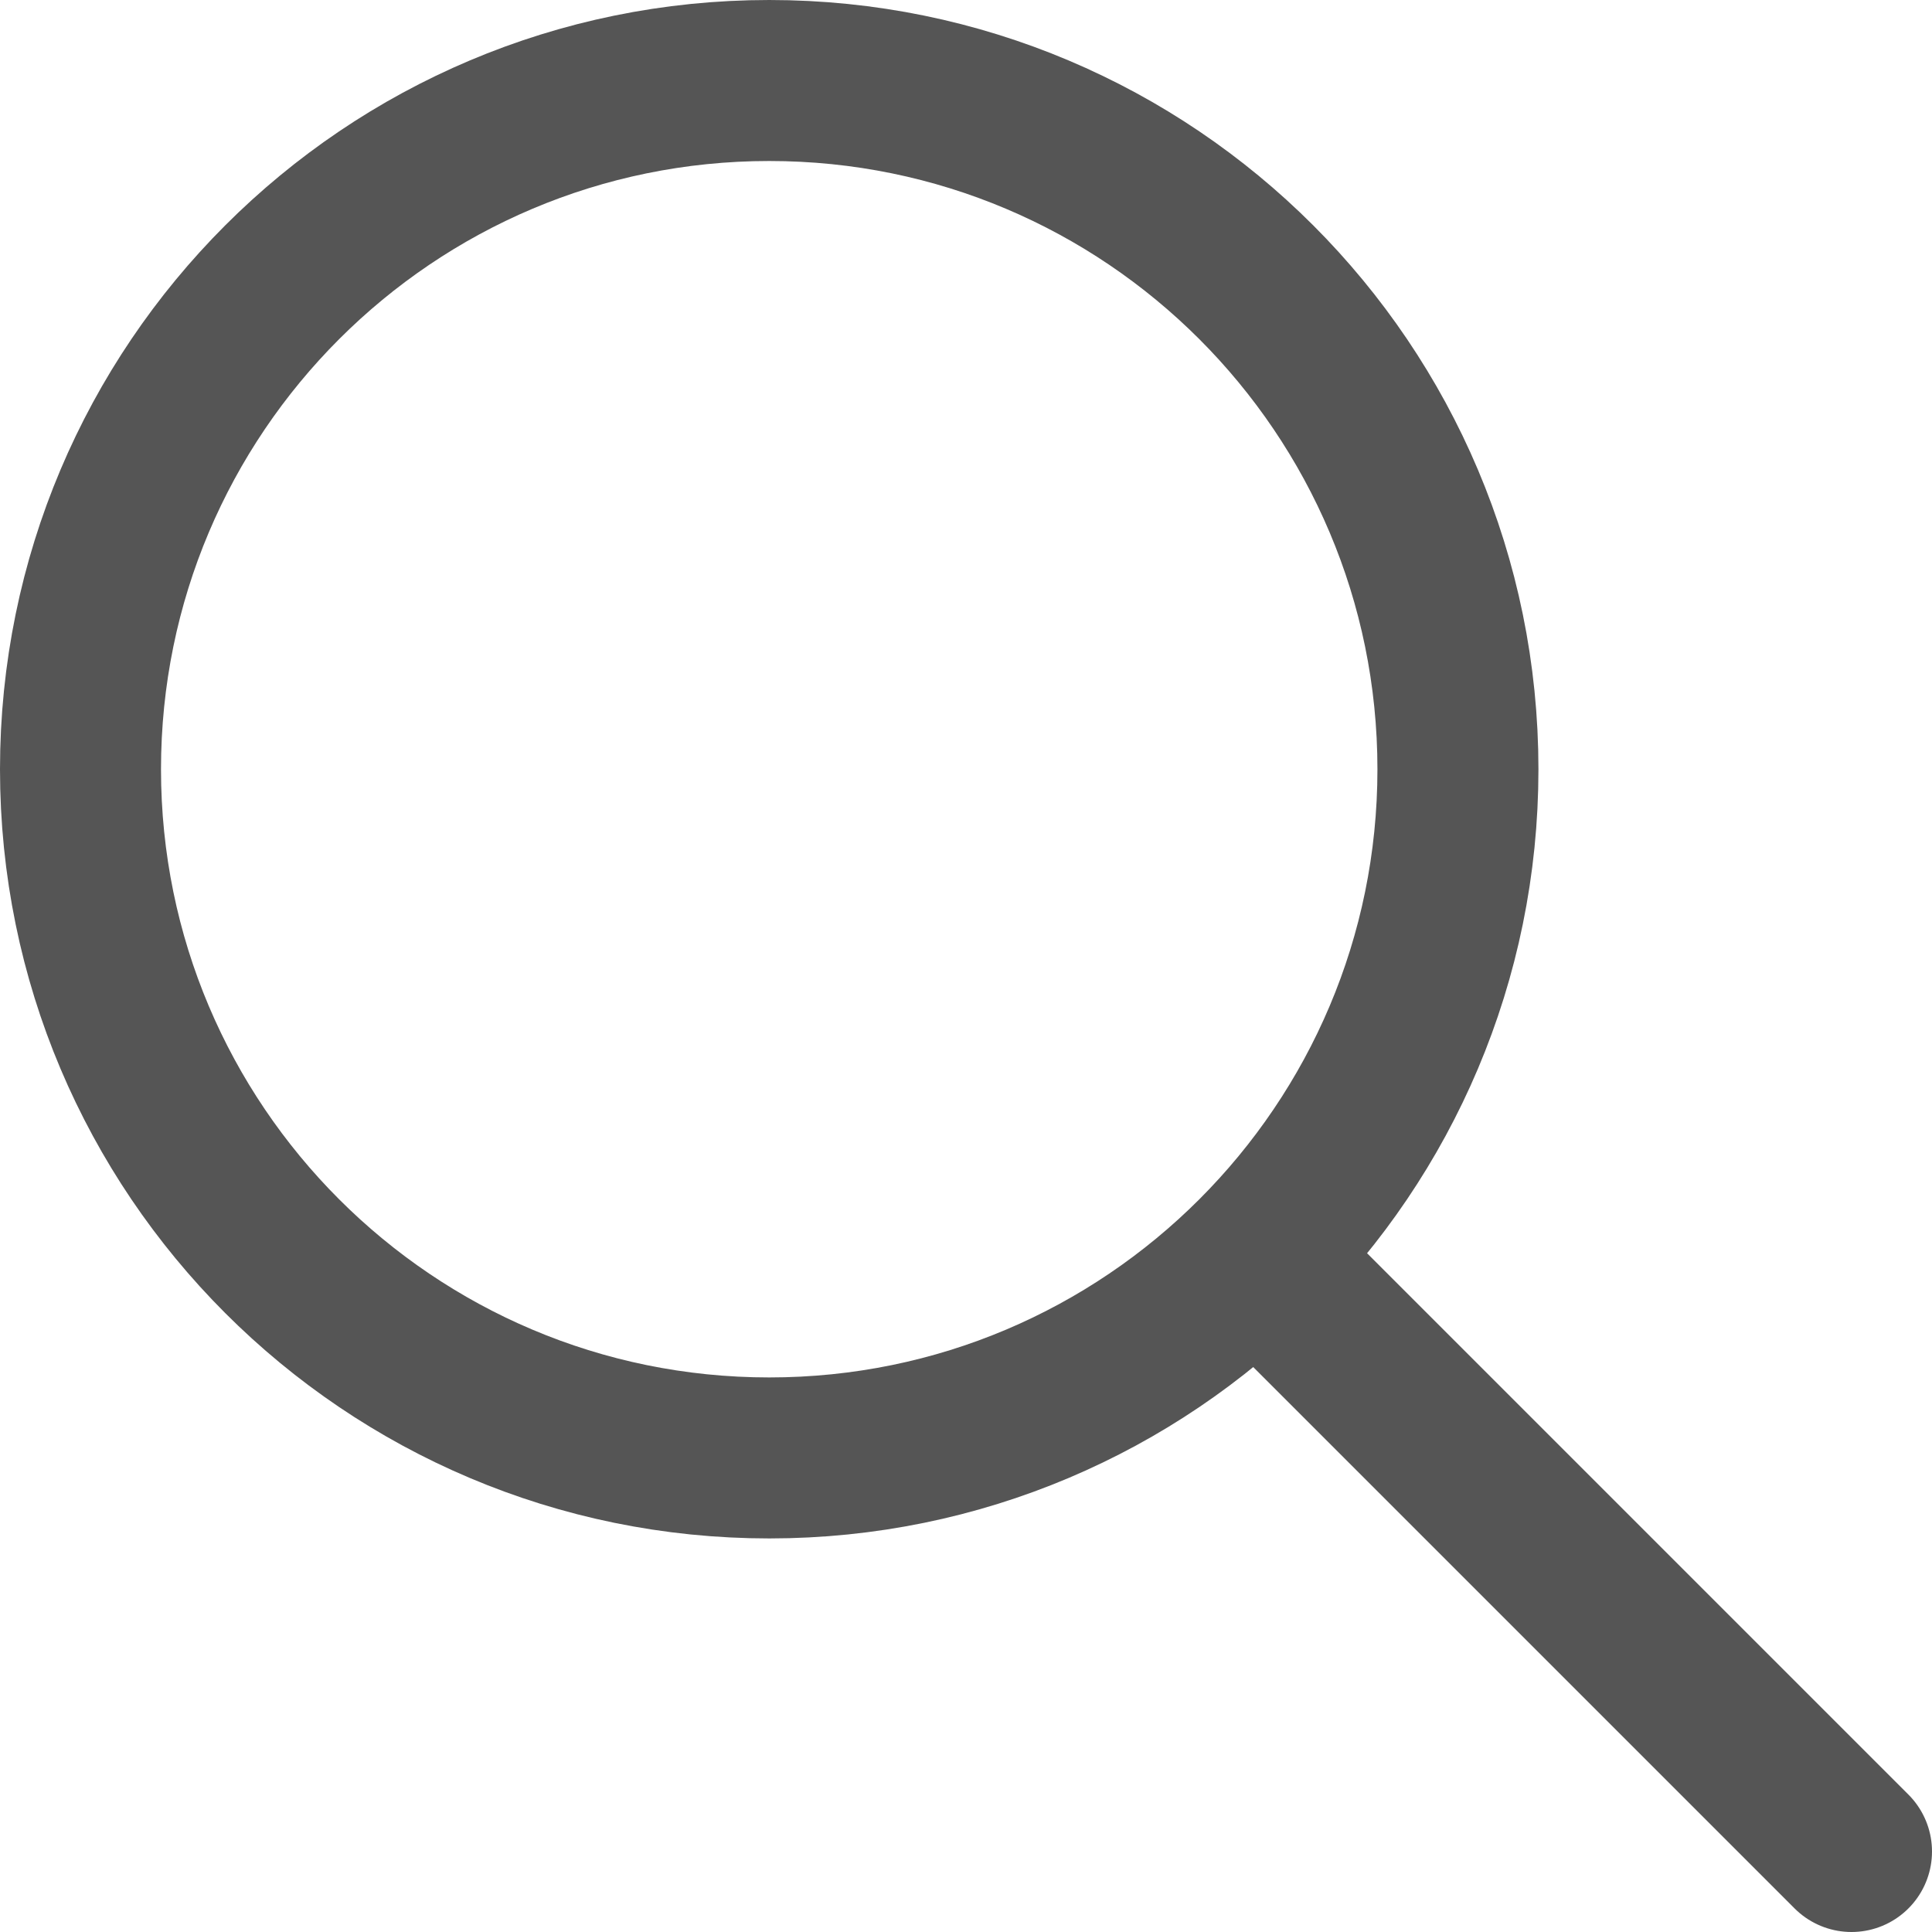
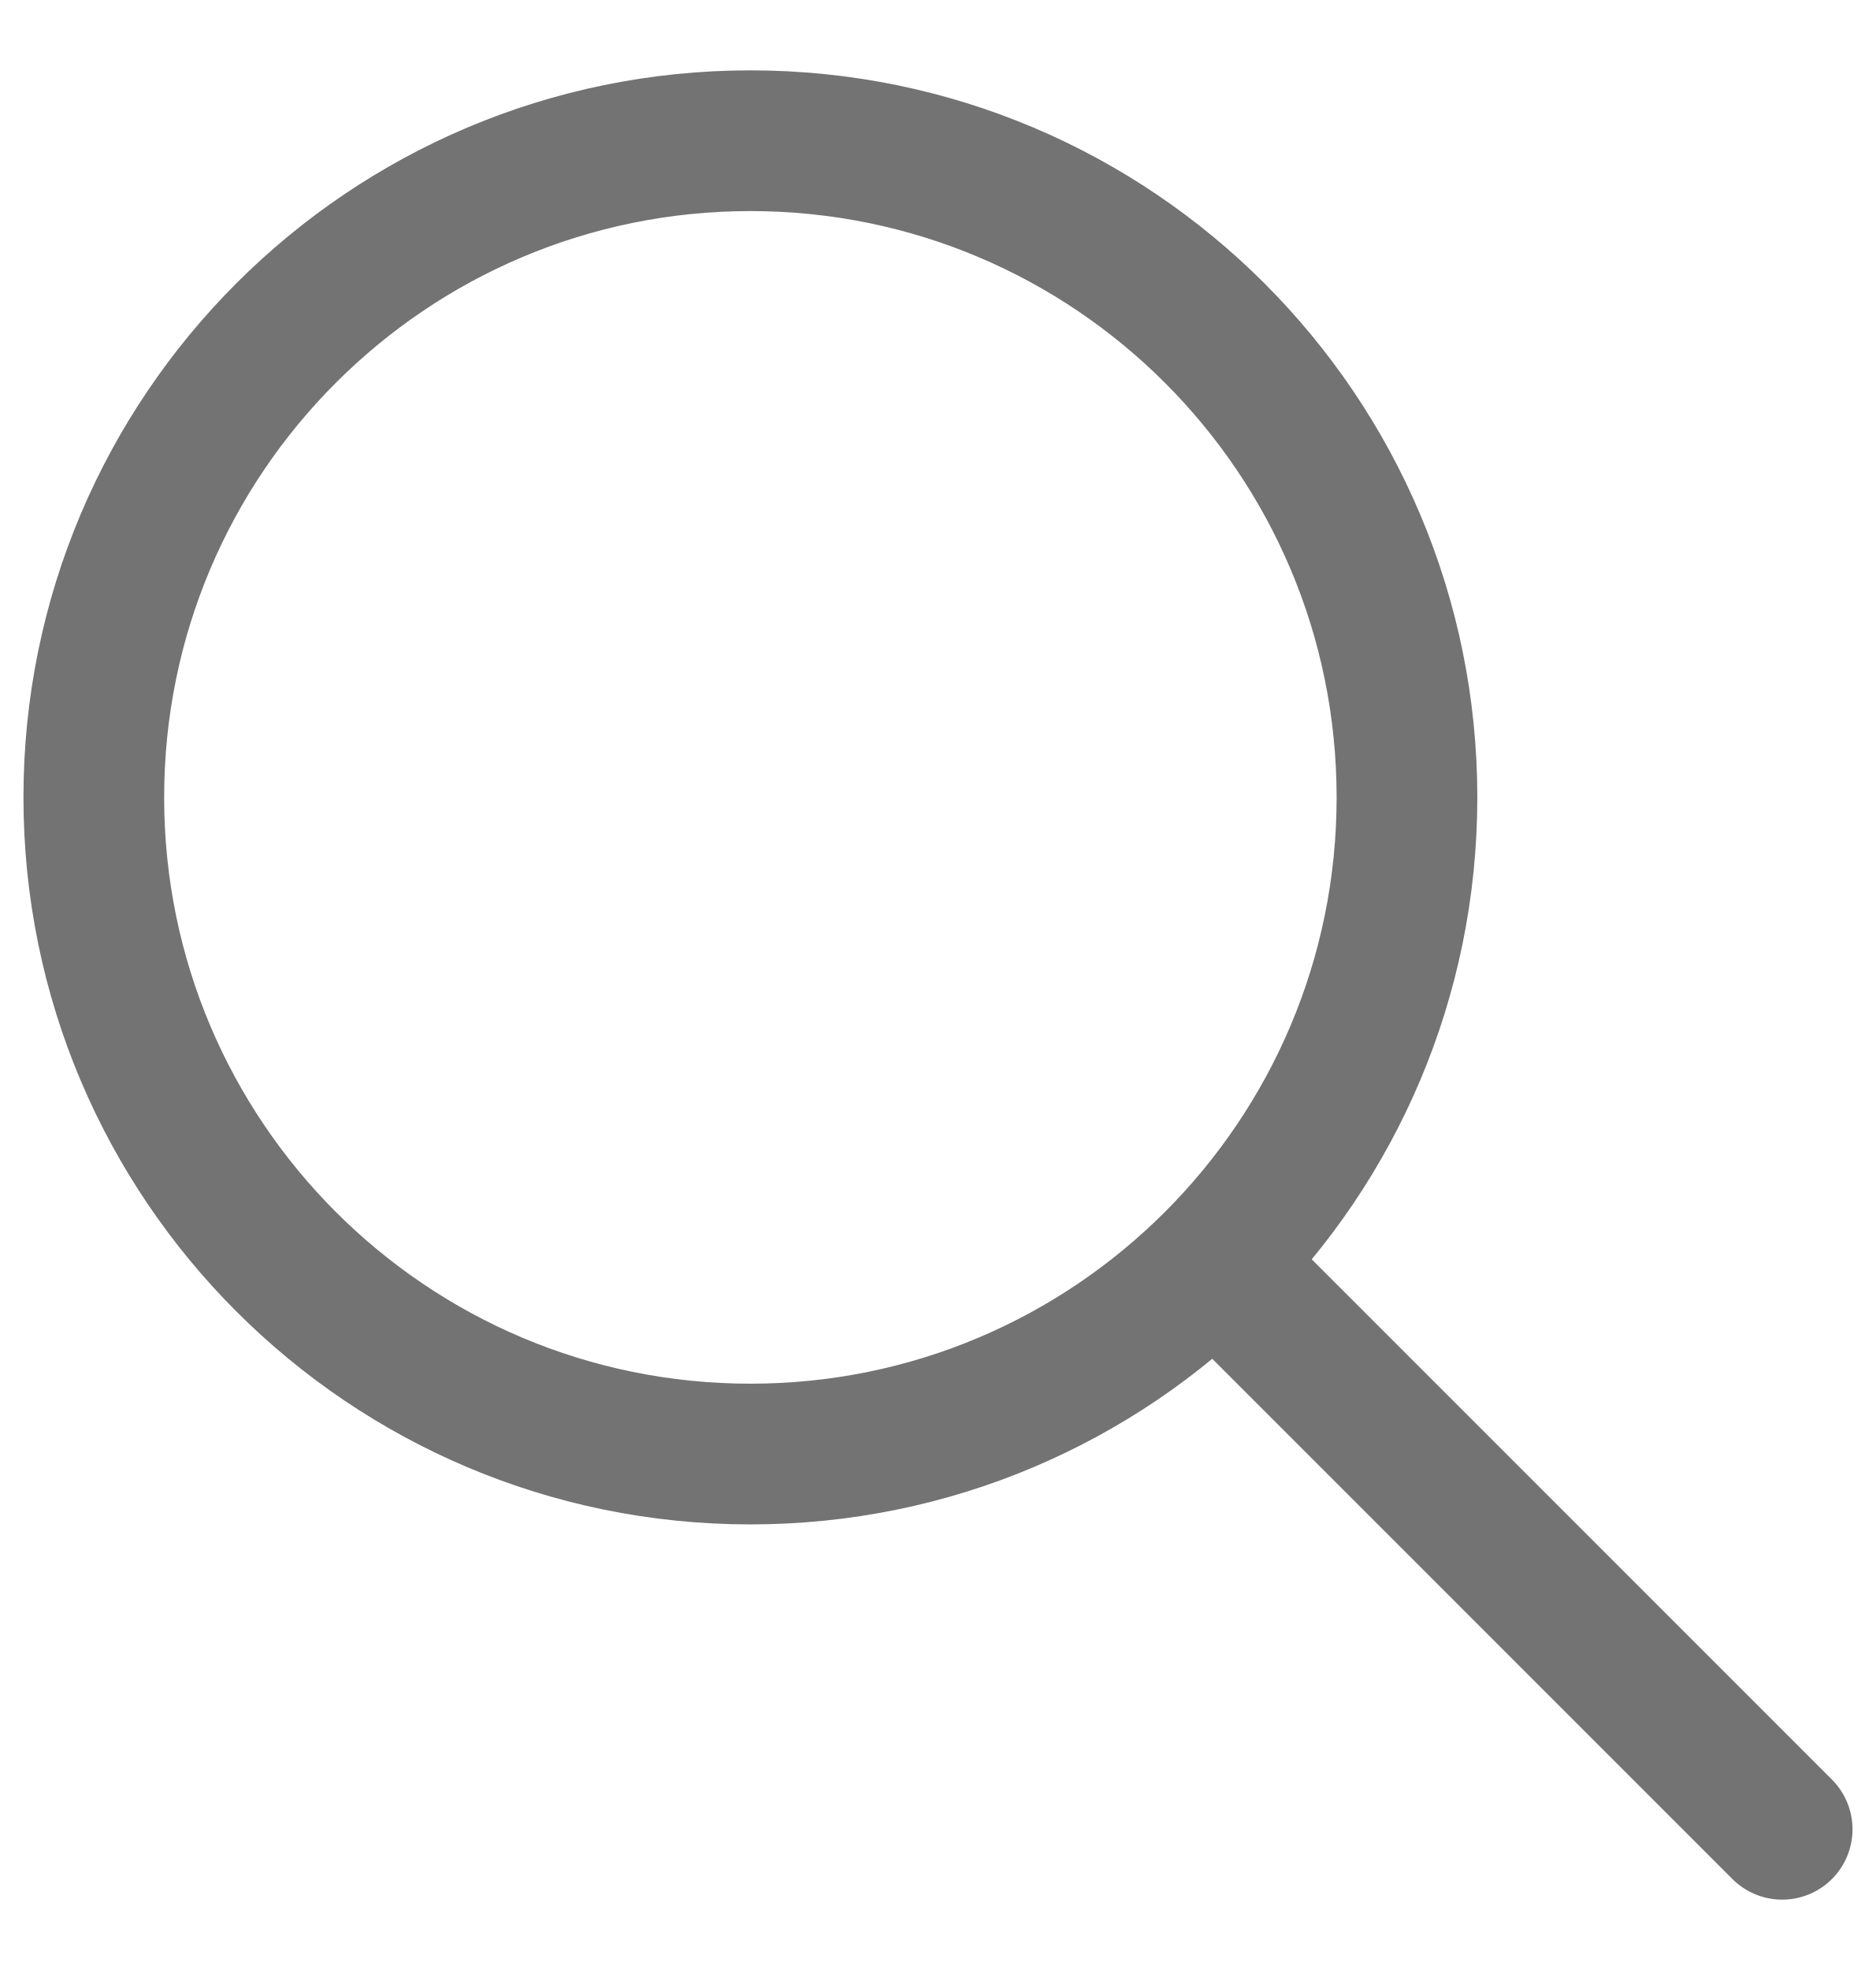
- <svg xmlns="http://www.w3.org/2000/svg" width="24" height="24" viewBox="0 0 24 24" fill="none">
-   <path d="M15.667 15.667L23 23M9.556 18.111C4.83 18.111 1 14.281 1 9.556C1 4.83 4.83 1 9.556 1C14.281 1 18.111 4.83 18.111 9.556C18.111 14.281 14.281 18.111 9.556 18.111Z" stroke="#555555" stroke-width="2" stroke-linecap="round" stroke-linejoin="round" />
+ <svg xmlns="http://www.w3.org/2000/svg" width="20" height="21" viewBox="0 0 20 21" fill="none">
+   <path d="M19 19.5L13 13.5M15 8.5C15 12.366 11.866 15.5 8 15.5C4.134 15.5 1 12.366 1 8.5C1 4.634 4.134 1.5 8 1.5C11.866 1.5 15 4.634 15 8.5Z" stroke="#737373" stroke-width="1.5" stroke-linecap="round" stroke-linejoin="round" />
</svg>
